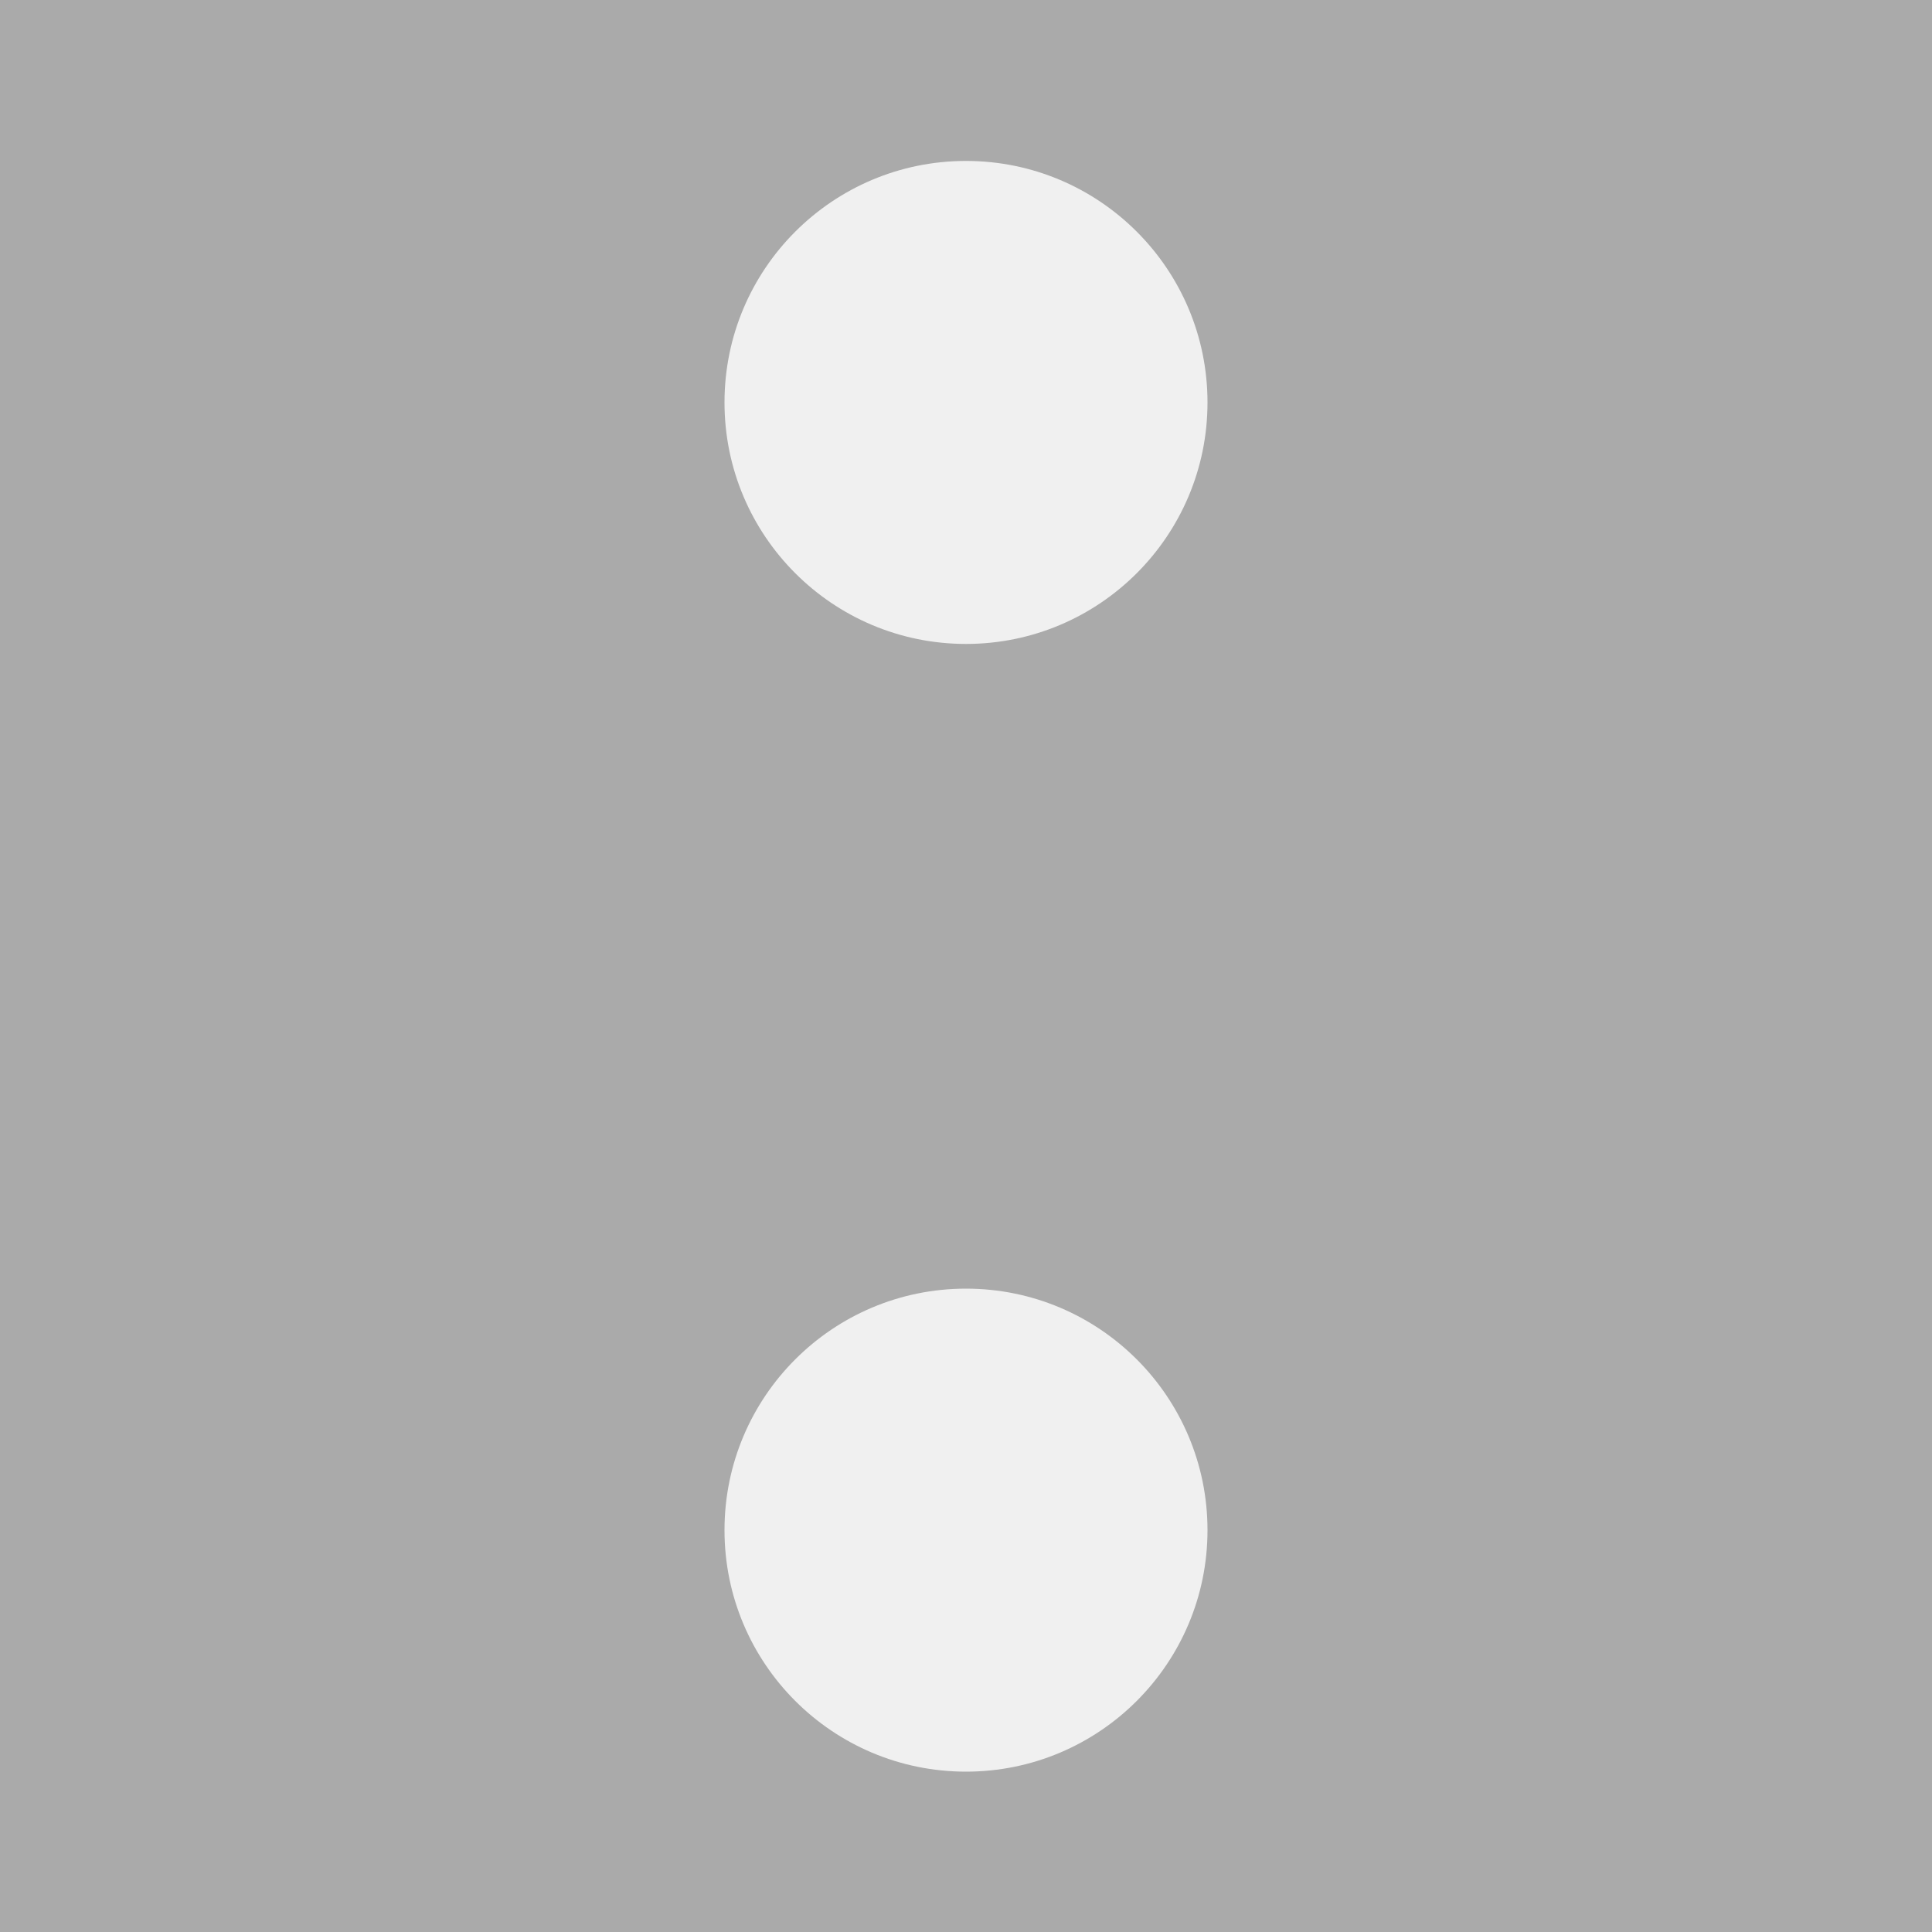
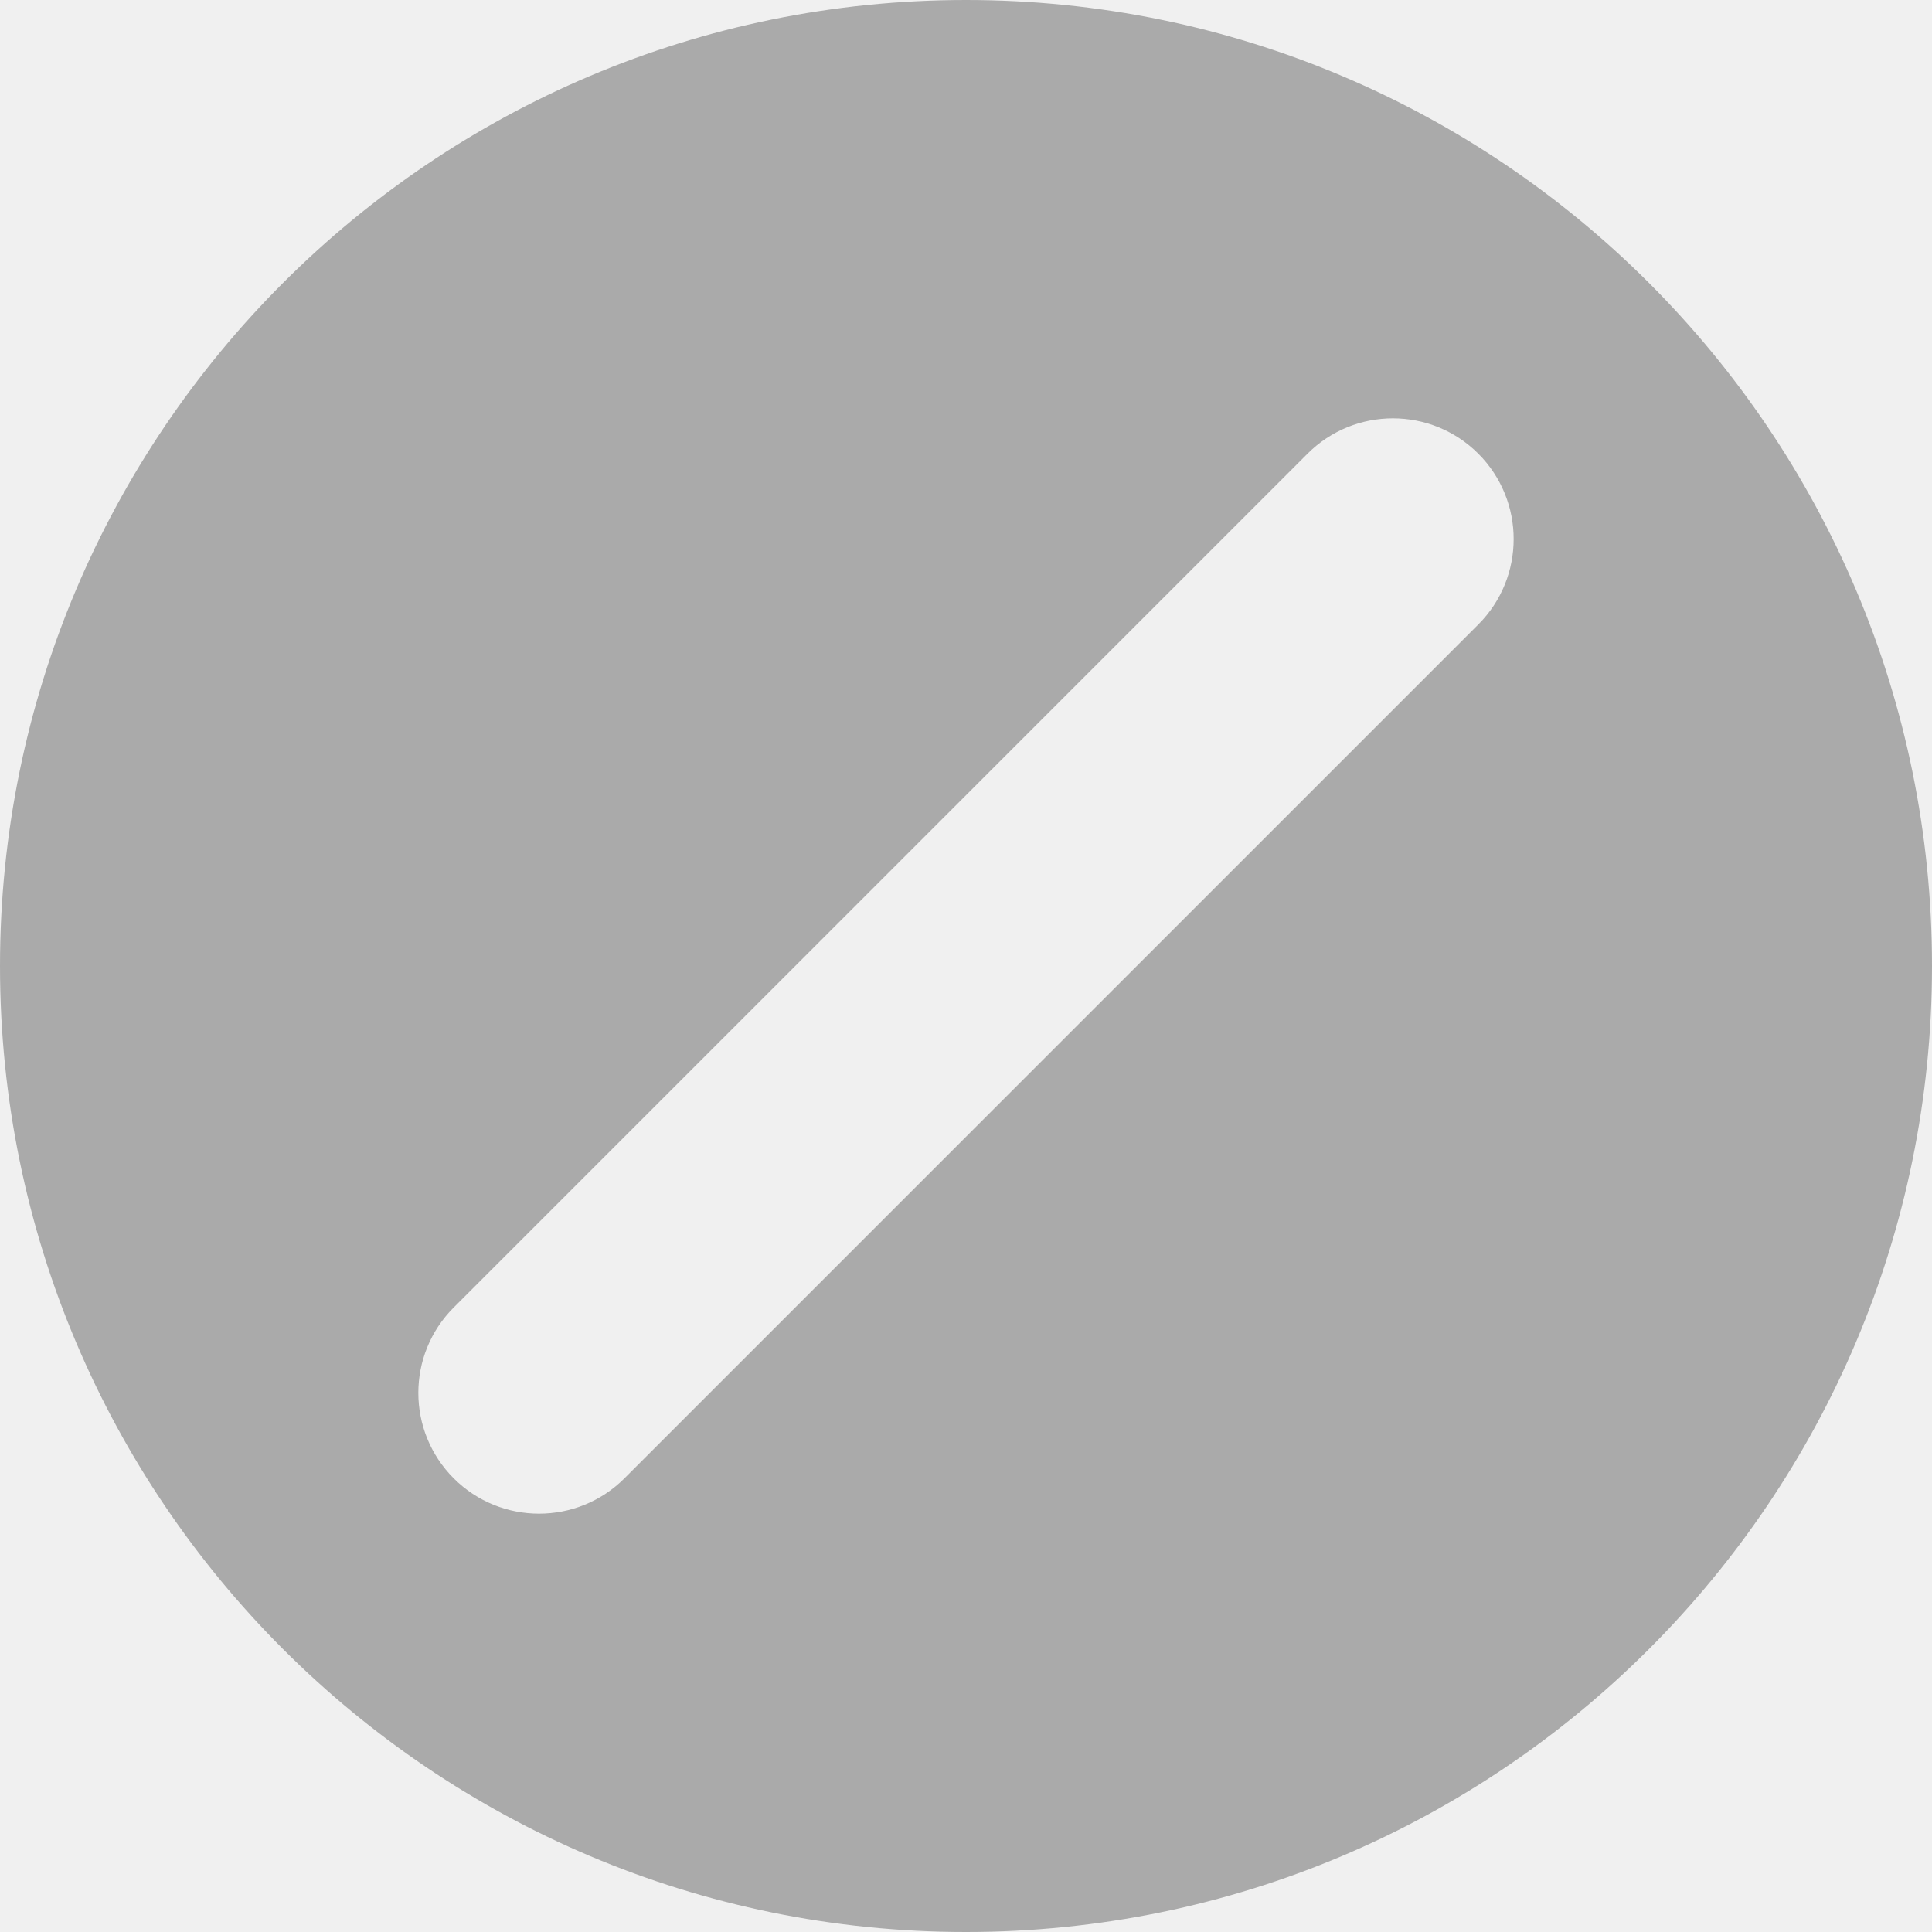
<svg xmlns="http://www.w3.org/2000/svg" version="1.1" id="layer1" x="0px" y="0px" viewBox="0 0 200 200" enable-background="new 0 0 200 200" xml:space="preserve">
  <g>
    <rect class="color1" fill="#FFFFFF" fill-opacity="0" width="200" height="200" />
-     <path class="color0" fill="#AAAAAA" d="M0,0v200h200V0H0z M100,183.4c-13.807,0-25-11.193-25-25c0-13.808,11.193-25,25-25  c13.807,0,25,11.192,25,25C125,172.207,113.807,183.4,100,183.4z M100,66.66c-13.807,0-25-11.193-25-25s11.193-25,25-25  c13.807,0,25,11.193,25,25S113.807,66.66,100,66.66z" />
+     <path class="color0" fill="#AAAAAA" d="M100,0C44.784,0,0,44.782,0,100s44.782,100,100,100c55.216,0,100-44.782,100-100  S155.218,0,100,0z M153.033,64.645l-88.389,88.389c-4.881,4.881-12.797,4.881-17.678,0c-4.88-4.882-4.88-12.798,0-17.679  l88.39-88.389c4.879-4.88,12.797-4.88,17.678,0C157.914,51.848,157.913,59.764,153.033,64.645z" />
  </g>
</svg>
